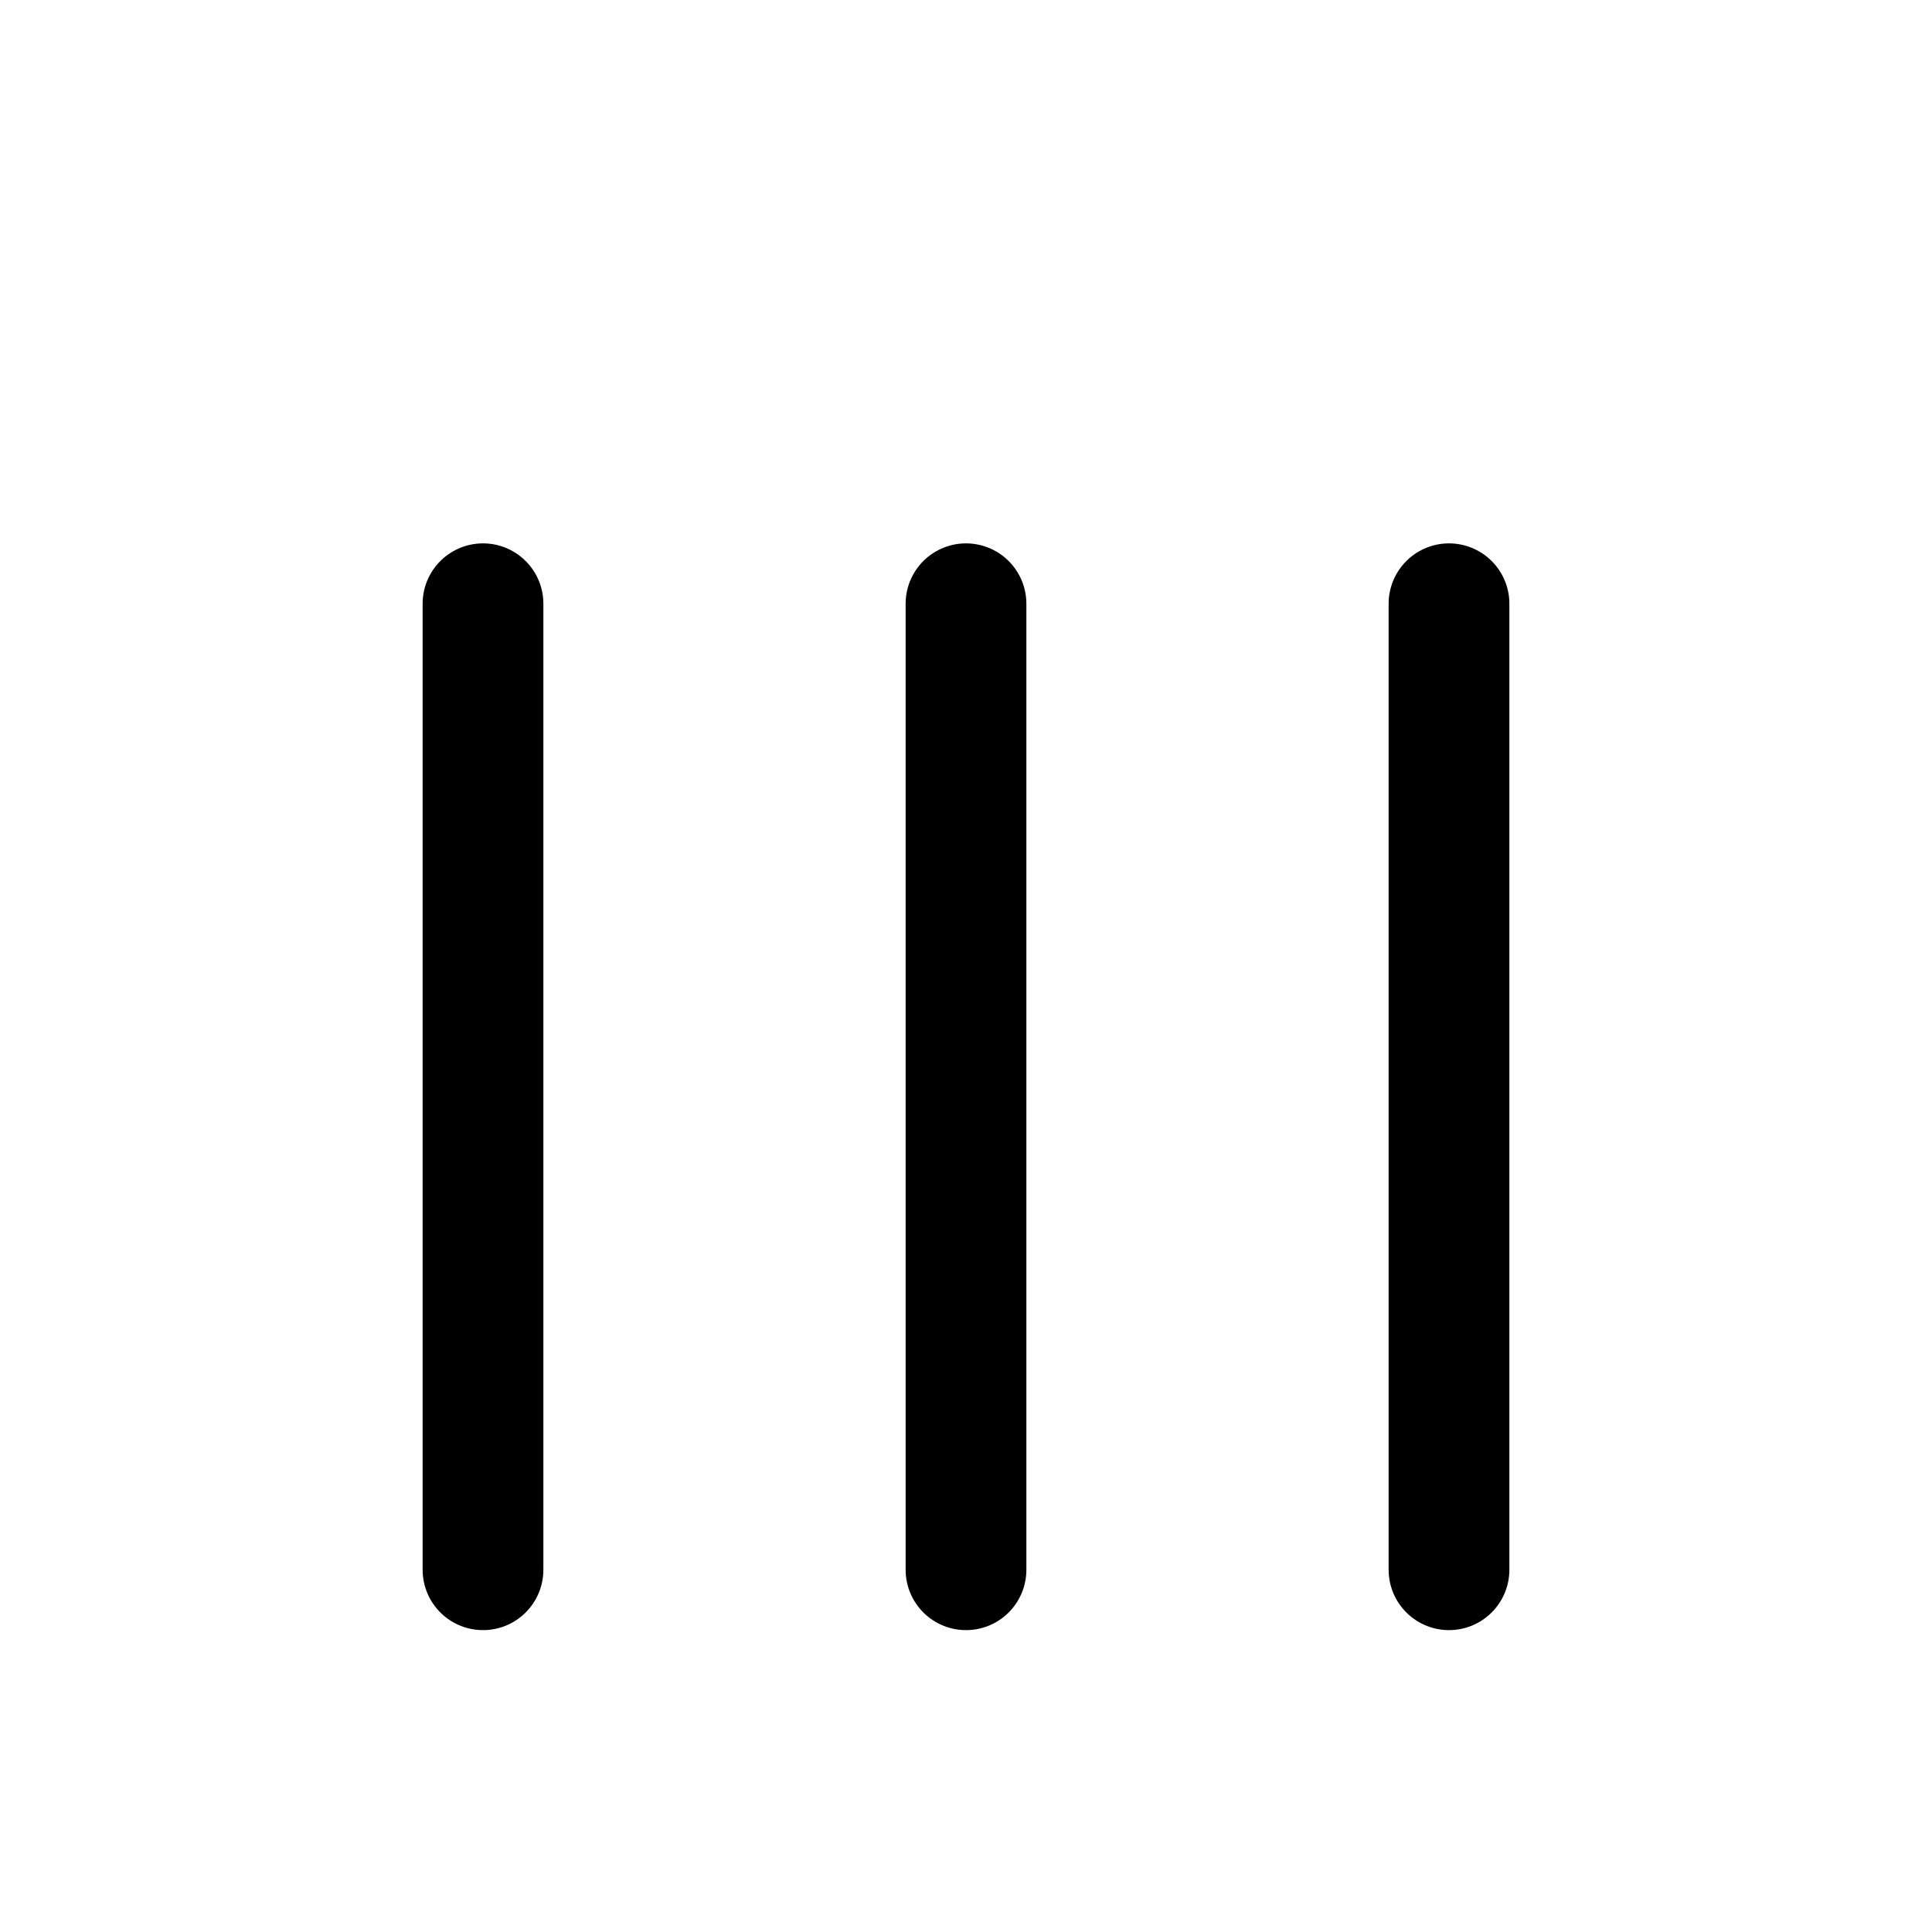
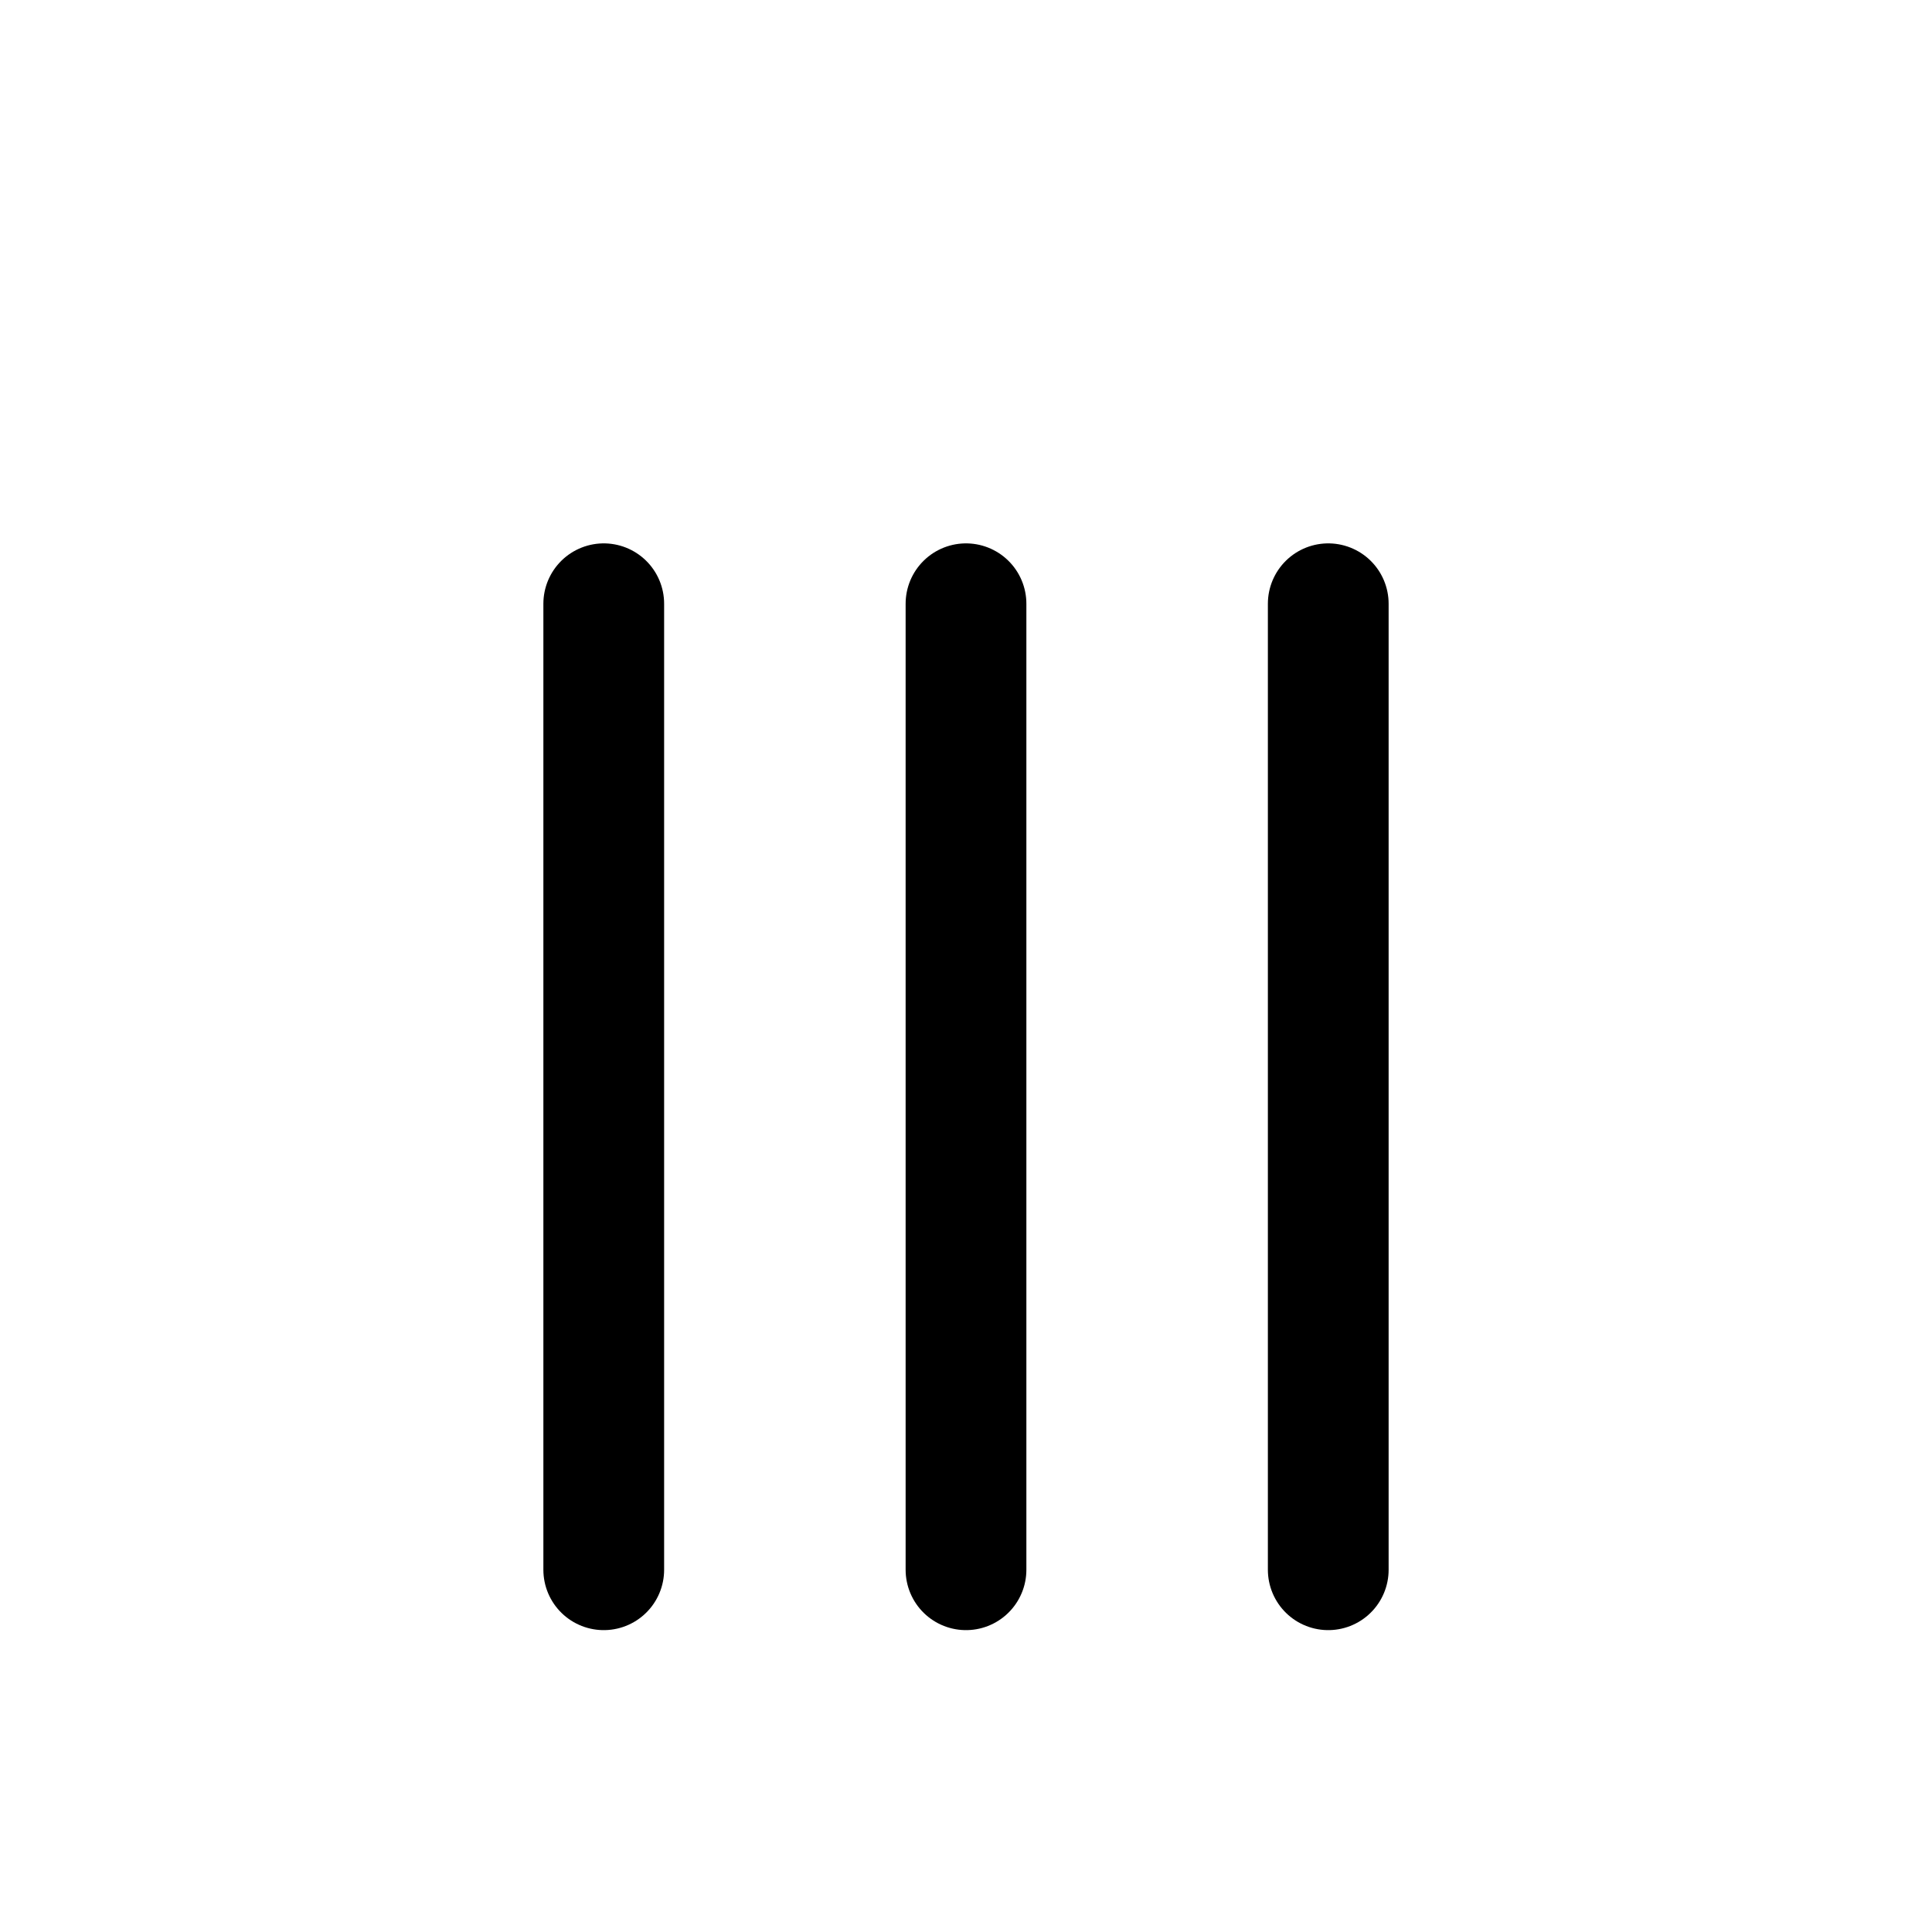
<svg xmlns="http://www.w3.org/2000/svg" width="16" height="16" viewBox="0 0 16 16" fill="none">
-   <path d="M4 13L4 5" stroke="black" stroke-linecap="round" />
+   <path d="M5 13L5 5" stroke="black" stroke-linecap="round" />
  <path d="M8 13L8 5" stroke="black" stroke-linecap="round" />
-   <path d="M12 13L12 5" stroke="black" stroke-linecap="round" />
+   <path d="M11 13L11 5" stroke="black" stroke-linecap="round" />
</svg>
